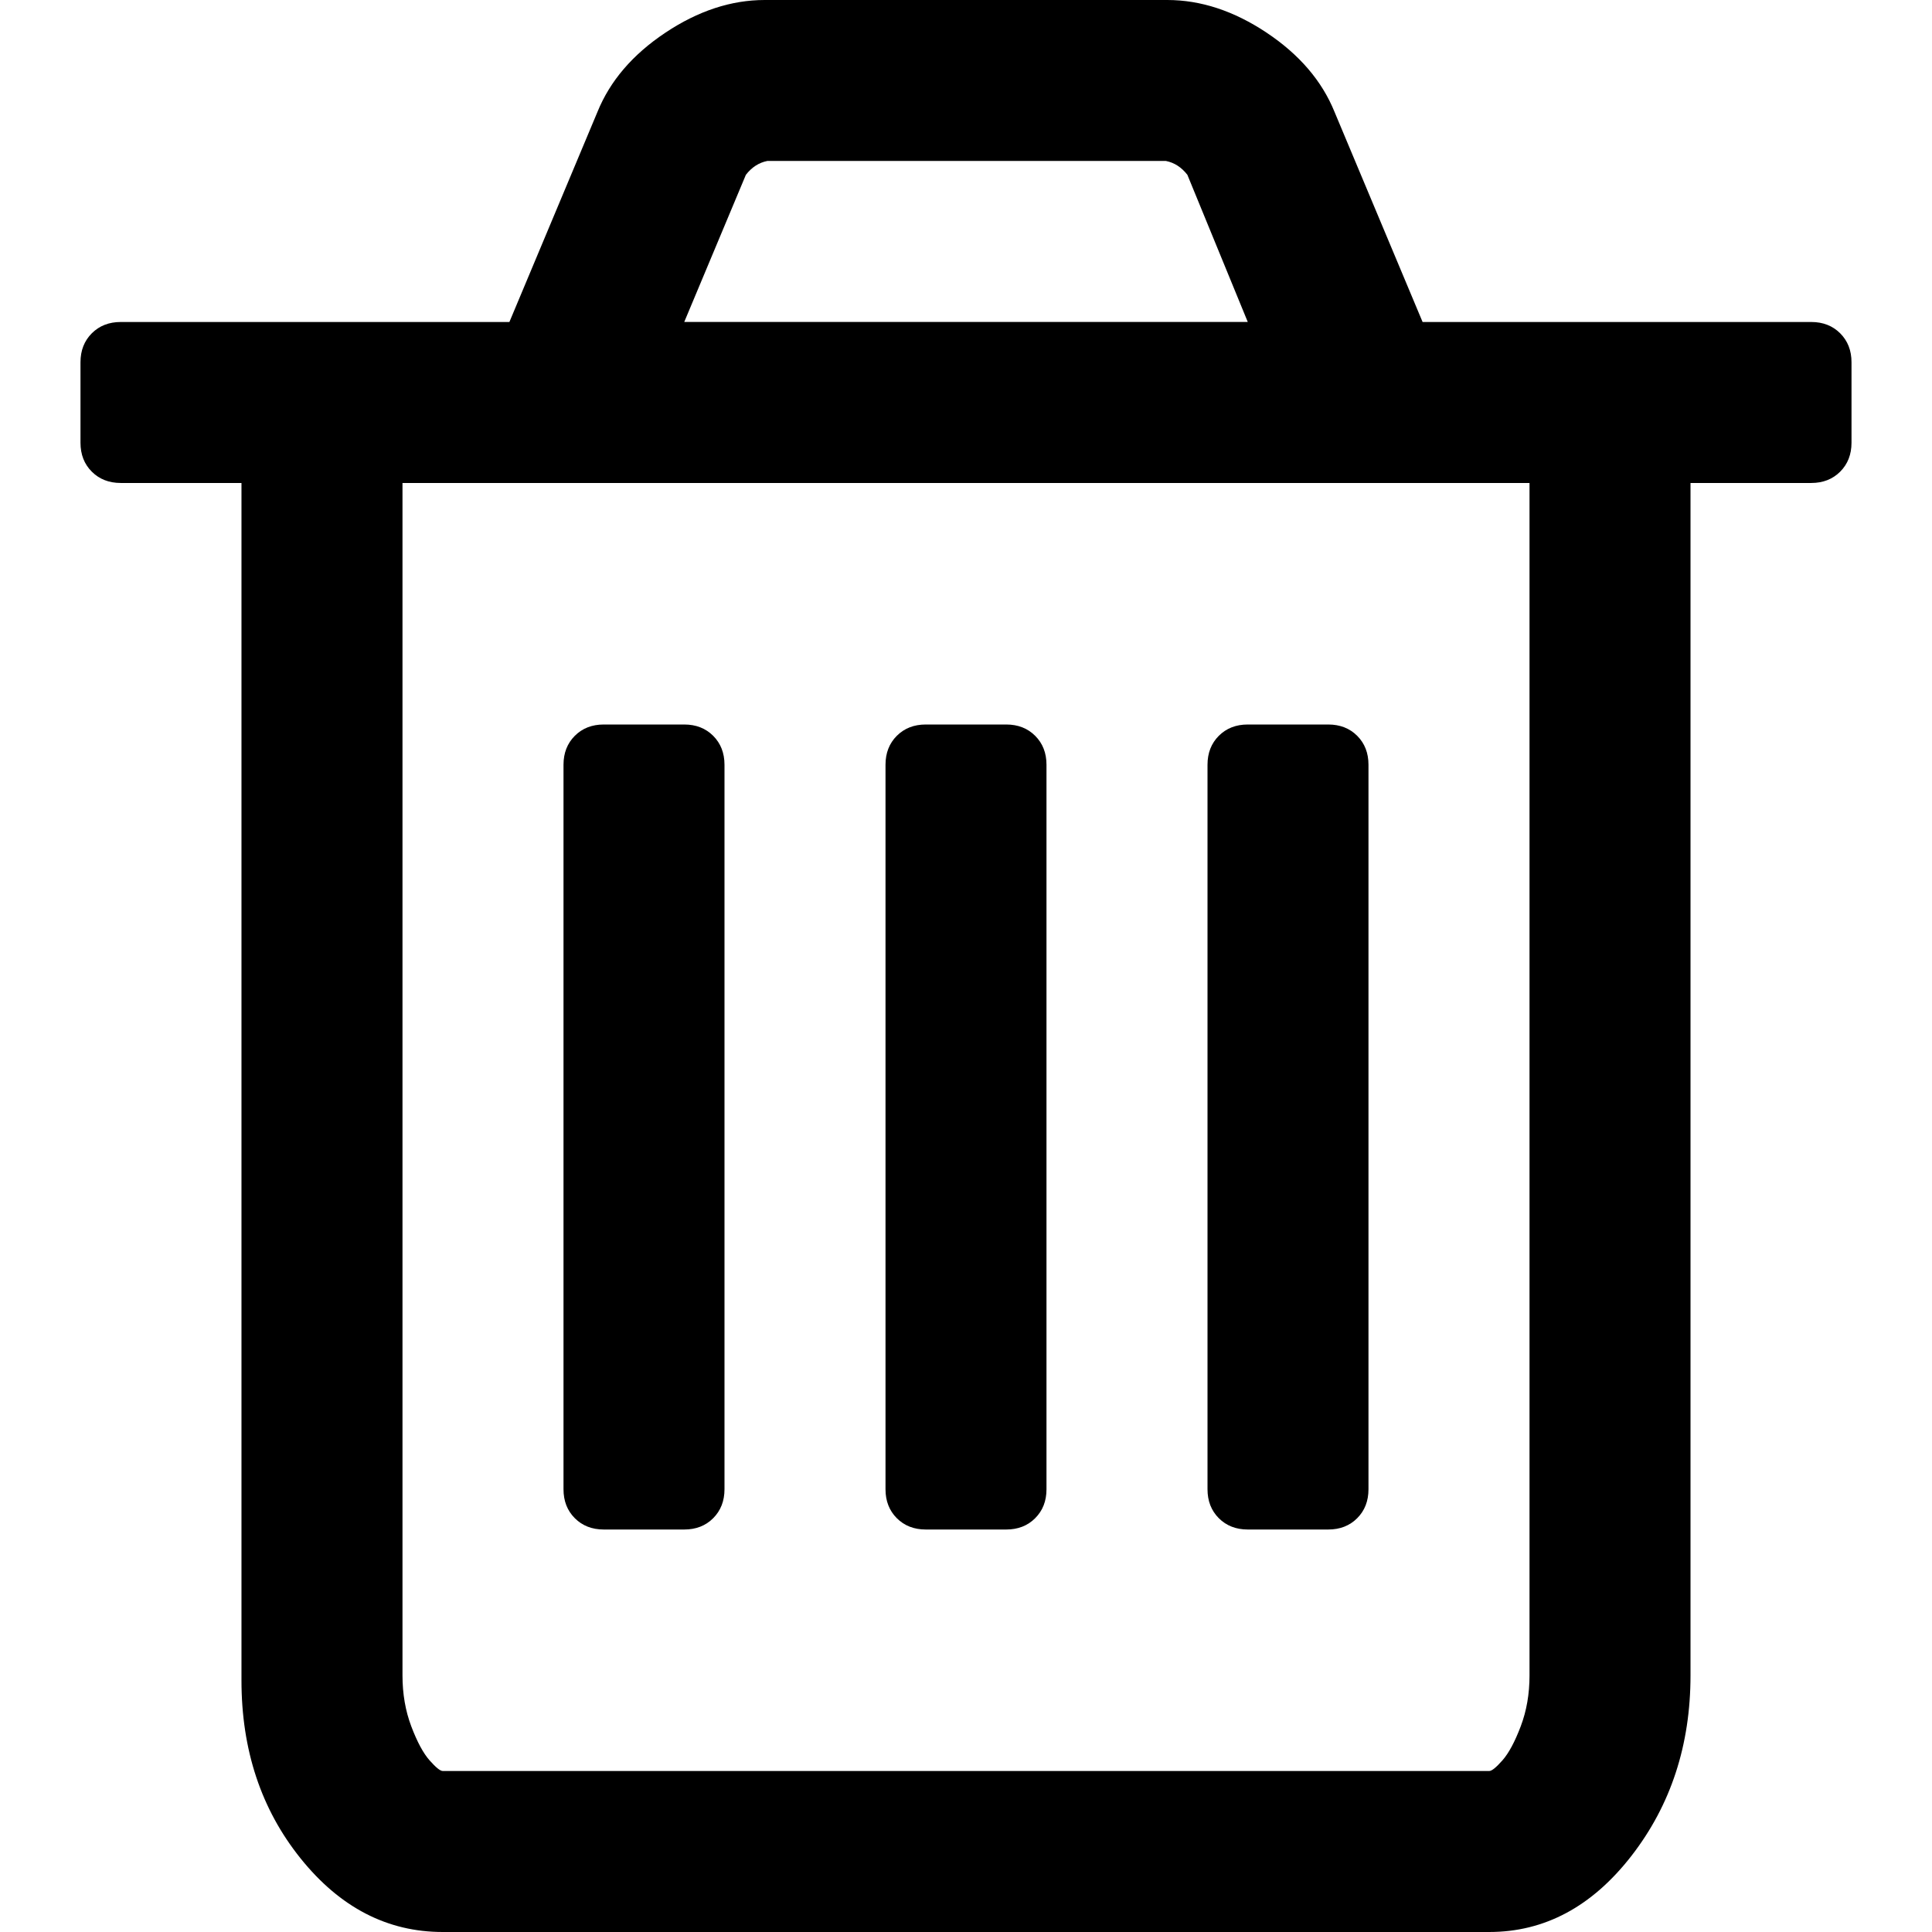
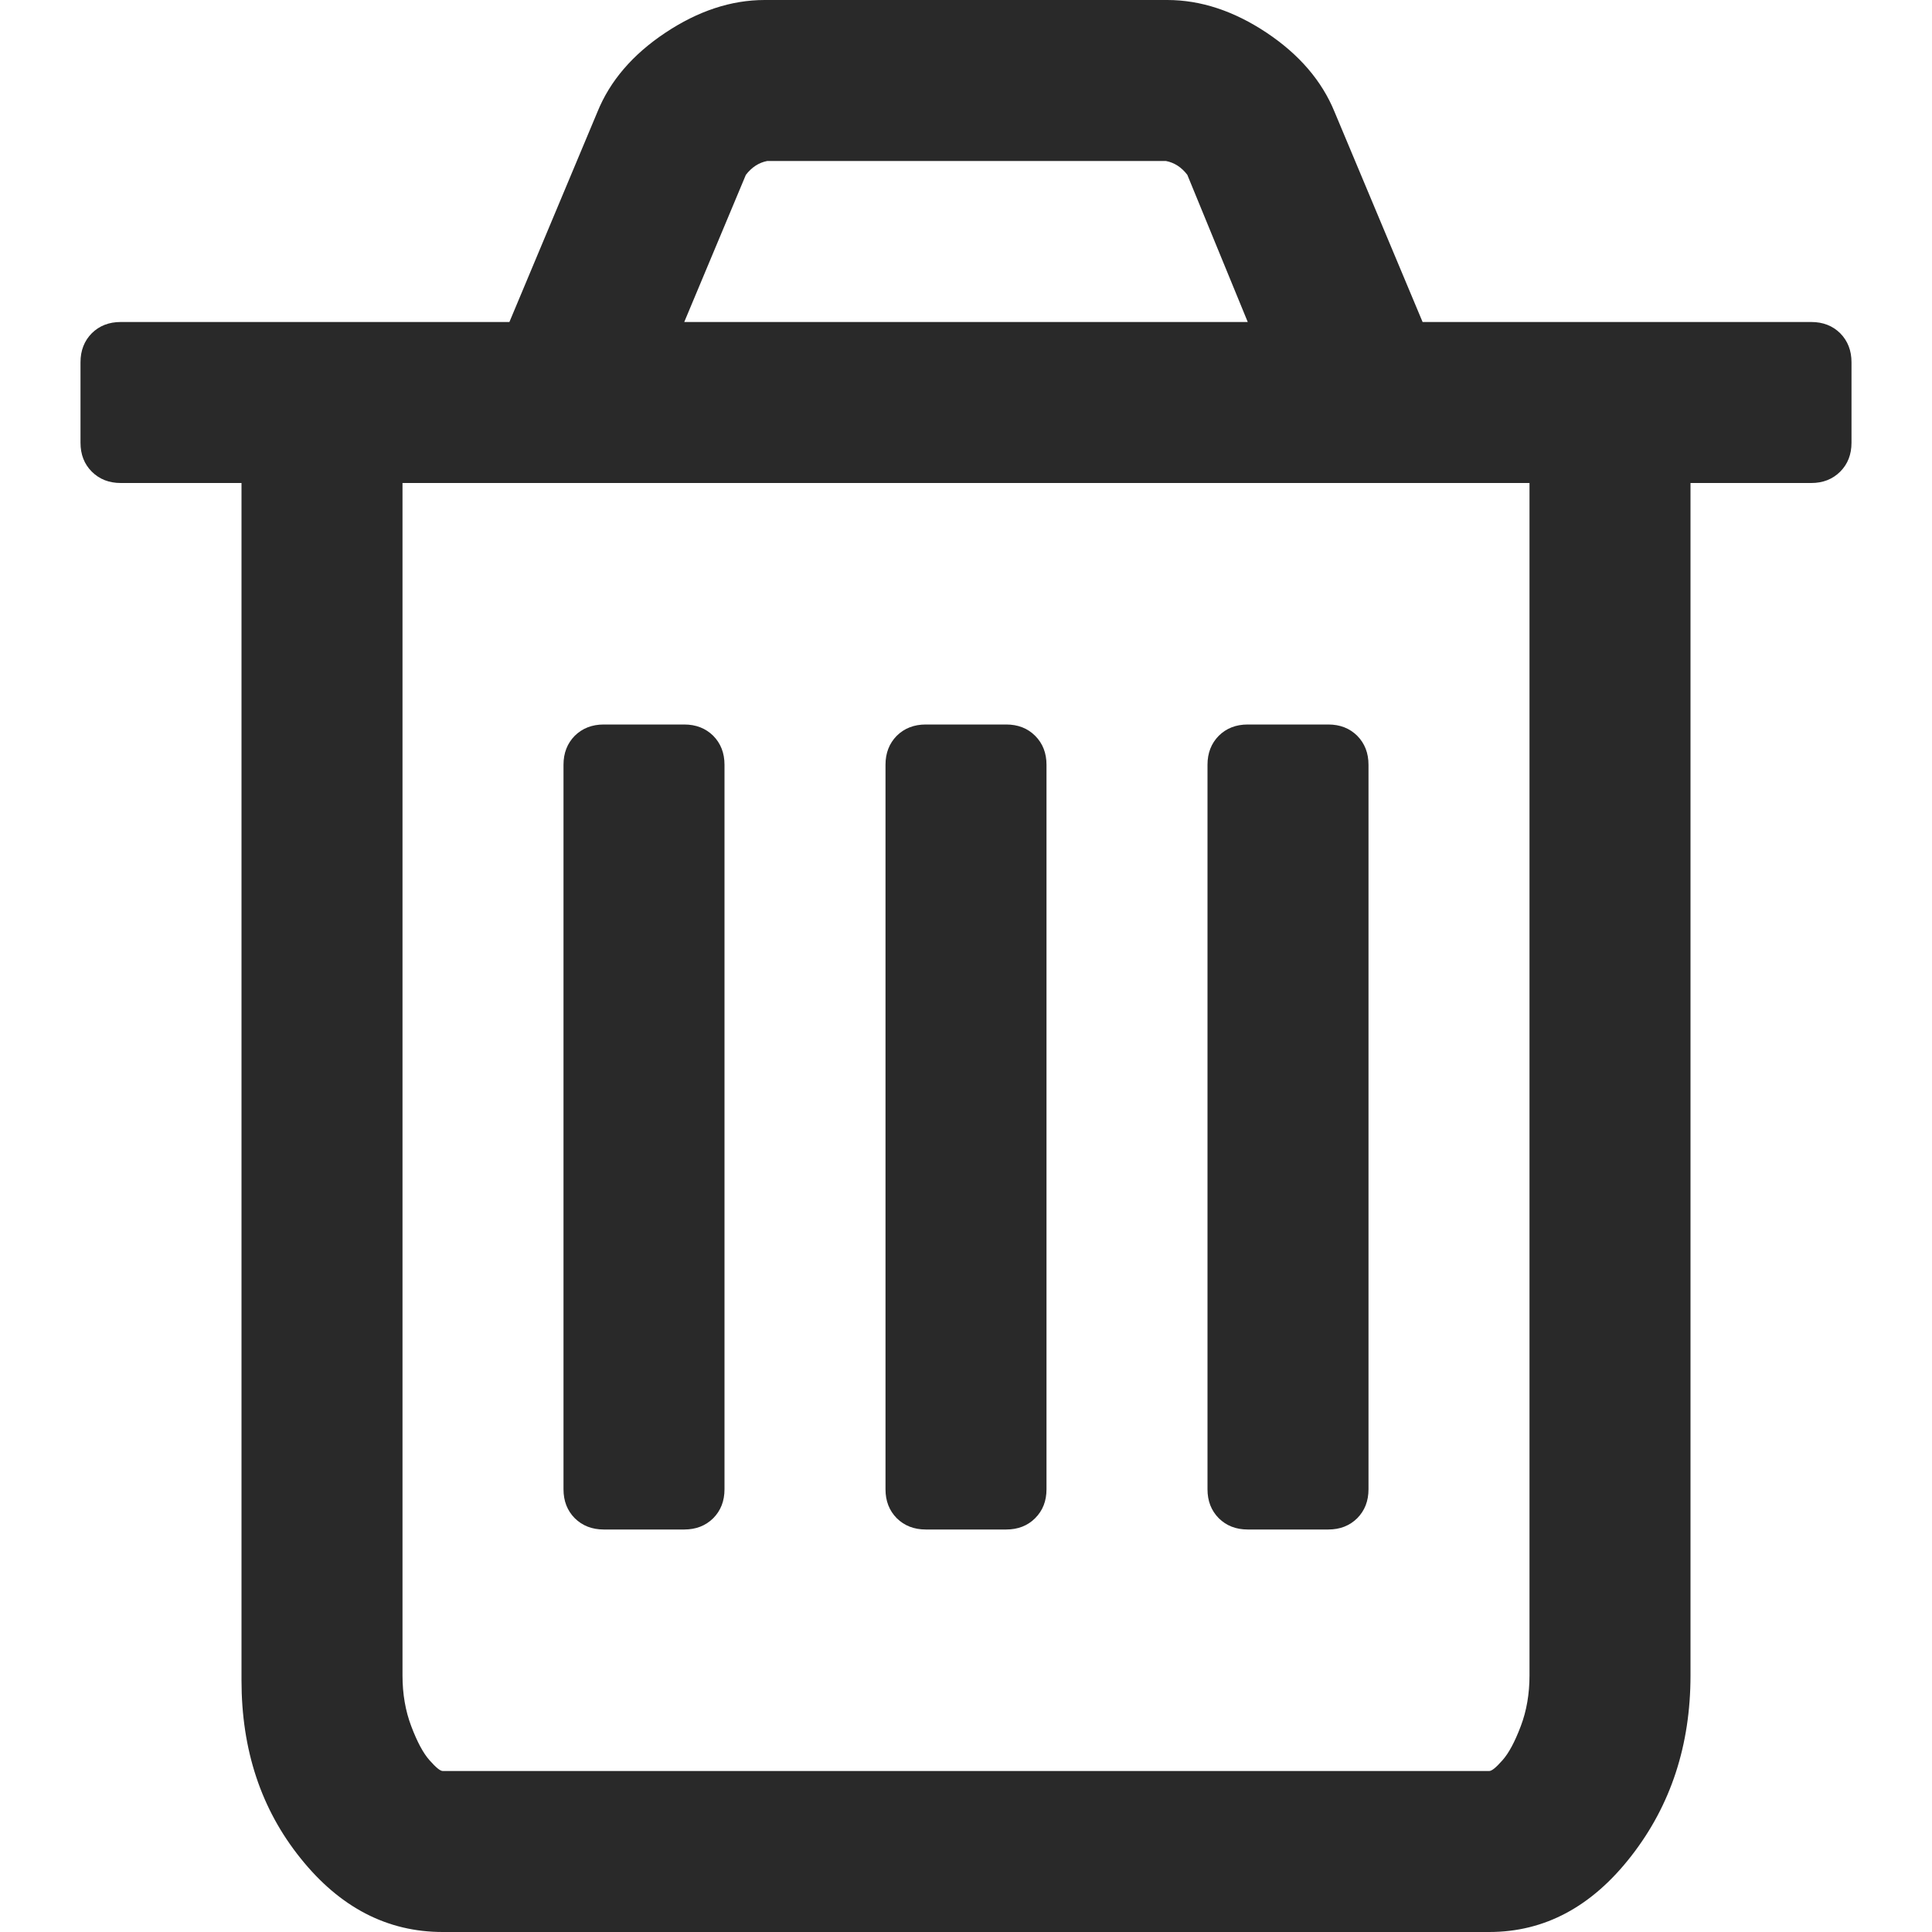
- <svg xmlns="http://www.w3.org/2000/svg" version="1.1" id="Capa_1" x="0px" y="0px" width="438.529px" height="438.529px" viewBox="0 0 438.529 438.529" style="enable-background:new 0 0 438.529 438.529;" xml:space="preserve">
-   <g>
-     <g>
-       <path d="M417.689,75.654c-1.711-1.709-3.901-2.568-6.563-2.568h-88.224L302.917,25.41c-2.854-7.044-7.994-13.04-15.413-17.989    C280.078,2.473,272.556,0,264.945,0h-91.363c-7.611,0-15.131,2.473-22.554,7.421c-7.424,4.949-12.563,10.944-15.419,17.989    l-19.985,47.676h-88.22c-2.667,0-4.853,0.859-6.567,2.568c-1.709,1.713-2.568,3.903-2.568,6.567v18.274    c0,2.664,0.855,4.854,2.568,6.564c1.714,1.712,3.904,2.568,6.567,2.568h27.406v271.8c0,15.803,4.473,29.266,13.418,40.398    c8.947,11.139,19.701,16.703,32.264,16.703h237.542c12.566,0,23.319-5.756,32.265-17.268c8.945-11.52,13.415-25.174,13.415-40.971    V109.627h27.411c2.662,0,4.853-0.856,6.563-2.568c1.708-1.709,2.57-3.9,2.57-6.564V82.221    C420.26,79.557,419.397,77.367,417.689,75.654z M169.301,39.678c1.331-1.712,2.95-2.762,4.853-3.14h90.504    c1.903,0.381,3.525,1.43,4.854,3.14l13.709,33.404H155.311L169.301,39.678z M347.173,380.291c0,4.186-0.664,8.042-1.999,11.561    c-1.334,3.518-2.717,6.088-4.141,7.706c-1.431,1.622-2.423,2.427-2.998,2.427H100.493c-0.571,0-1.565-0.805-2.996-2.427    c-1.429-1.618-2.81-4.188-4.143-7.706c-1.331-3.519-1.997-7.379-1.997-11.561V109.627h255.815V380.291z" />
-       <path d="M137.04,347.172h18.271c2.667,0,4.858-0.855,6.567-2.567c1.709-1.718,2.568-3.901,2.568-6.57V173.581    c0-2.663-0.859-4.853-2.568-6.567c-1.714-1.709-3.899-2.565-6.567-2.565H137.04c-2.667,0-4.854,0.855-6.567,2.565    c-1.711,1.714-2.568,3.904-2.568,6.567v164.454c0,2.669,0.854,4.853,2.568,6.57C132.186,346.316,134.373,347.172,137.04,347.172z" />
-       <path d="M210.129,347.172h18.271c2.666,0,4.856-0.855,6.564-2.567c1.718-1.718,2.569-3.901,2.569-6.57V173.581    c0-2.663-0.852-4.853-2.569-6.567c-1.708-1.709-3.898-2.565-6.564-2.565h-18.271c-2.664,0-4.854,0.855-6.567,2.565    c-1.714,1.714-2.568,3.904-2.568,6.567v164.454c0,2.669,0.854,4.853,2.568,6.57C205.274,346.316,207.465,347.172,210.129,347.172z    " />
-       <path d="M283.22,347.172h18.268c2.669,0,4.859-0.855,6.57-2.567c1.711-1.718,2.562-3.901,2.562-6.57V173.581    c0-2.663-0.852-4.853-2.562-6.567c-1.711-1.709-3.901-2.565-6.57-2.565H283.22c-2.67,0-4.853,0.855-6.571,2.565    c-1.711,1.714-2.566,3.904-2.566,6.567v164.454c0,2.669,0.855,4.853,2.566,6.57C278.367,346.316,280.55,347.172,283.22,347.172z" />
-     </g>
-   </g>
-   <g>
- </g>
-   <g>
- </g>
-   <g>
- </g>
-   <g>
- </g>
-   <g>
- </g>
-   <g>
- </g>
-   <g>
- </g>
-   <g>
- </g>
-   <g>
- </g>
-   <g>
- </g>
-   <g>
- </g>
-   <g>
- </g>
-   <g>
- </g>
-   <g>
- </g>
-   <g>
- </g>
+ <svg xmlns="http://www.w3.org/2000/svg" width="18" height="18" viewBox="0 0 18 18" fill="none">
+   <path d="M17.145 3.105C17.074 3.035 16.985 3 16.875 3H13.254L12.434 1.043C12.316 0.754 12.105 0.508 11.801 0.305C11.496 0.102 11.187 0 10.875 0H7.125C6.812 0 6.504 0.102 6.199 0.305C5.894 0.508 5.683 0.754 5.566 1.043L4.746 3H1.125C1.015 3 0.926 3.035 0.855 3.105C0.785 3.176 0.75 3.266 0.75 3.375V4.125C0.75 4.234 0.785 4.324 0.855 4.394C0.926 4.465 1.016 4.5 1.125 4.5H2.25V15.656C2.25 16.305 2.433 16.857 2.801 17.314C3.168 17.772 3.609 18 4.125 18H13.875C14.391 18 14.832 17.764 15.199 17.291C15.567 16.818 15.75 16.258 15.75 15.61V4.5H16.875C16.984 4.5 17.074 4.465 17.145 4.394C17.215 4.324 17.25 4.234 17.25 4.125V3.375C17.25 3.266 17.215 3.176 17.145 3.105ZM6.949 1.629C7.004 1.558 7.07 1.515 7.148 1.5H10.863C10.941 1.515 11.008 1.558 11.062 1.629L11.625 3H6.375L6.949 1.629ZM14.25 15.61C14.25 15.781 14.223 15.94 14.168 16.084C14.113 16.229 14.057 16.334 13.998 16.4C13.939 16.467 13.899 16.5 13.875 16.5H4.125C4.101 16.5 4.061 16.467 4.002 16.4C3.943 16.334 3.887 16.229 3.832 16.084C3.777 15.94 3.75 15.781 3.75 15.61V4.5H14.25V15.61H14.25Z" fill="#292929" />
+   <path d="M5.625 14.25H6.375C6.484 14.25 6.574 14.215 6.645 14.145C6.715 14.074 6.75 13.985 6.75 13.875V7.125C6.75 7.016 6.715 6.926 6.645 6.855C6.574 6.785 6.484 6.75 6.375 6.75H5.625C5.516 6.75 5.426 6.785 5.355 6.855C5.285 6.926 5.25 7.016 5.25 7.125V13.875C5.25 13.985 5.285 14.074 5.355 14.145C5.426 14.215 5.516 14.25 5.625 14.25Z" fill="#292929" />
+   <path d="M8.625 14.25H9.375C9.484 14.25 9.574 14.215 9.644 14.145C9.715 14.074 9.75 13.985 9.75 13.875V7.125C9.75 7.016 9.715 6.926 9.644 6.855C9.574 6.785 9.484 6.75 9.375 6.75H8.625C8.516 6.75 8.426 6.785 8.355 6.855C8.285 6.926 8.25 7.016 8.25 7.125V13.875C8.25 13.985 8.285 14.074 8.355 14.145C8.426 14.215 8.516 14.25 8.625 14.25Z" fill="#292929" />
+   <path d="M11.625 14.25H12.375C12.485 14.25 12.574 14.215 12.645 14.145C12.715 14.074 12.75 13.985 12.75 13.875V7.125C12.75 7.016 12.715 6.926 12.645 6.855C12.574 6.785 12.485 6.75 12.375 6.75H11.625C11.515 6.75 11.426 6.785 11.355 6.855C11.285 6.926 11.25 7.016 11.25 7.125V13.875C11.25 13.985 11.285 14.074 11.355 14.145C11.426 14.215 11.515 14.25 11.625 14.25Z" fill="#292929" />
</svg>
